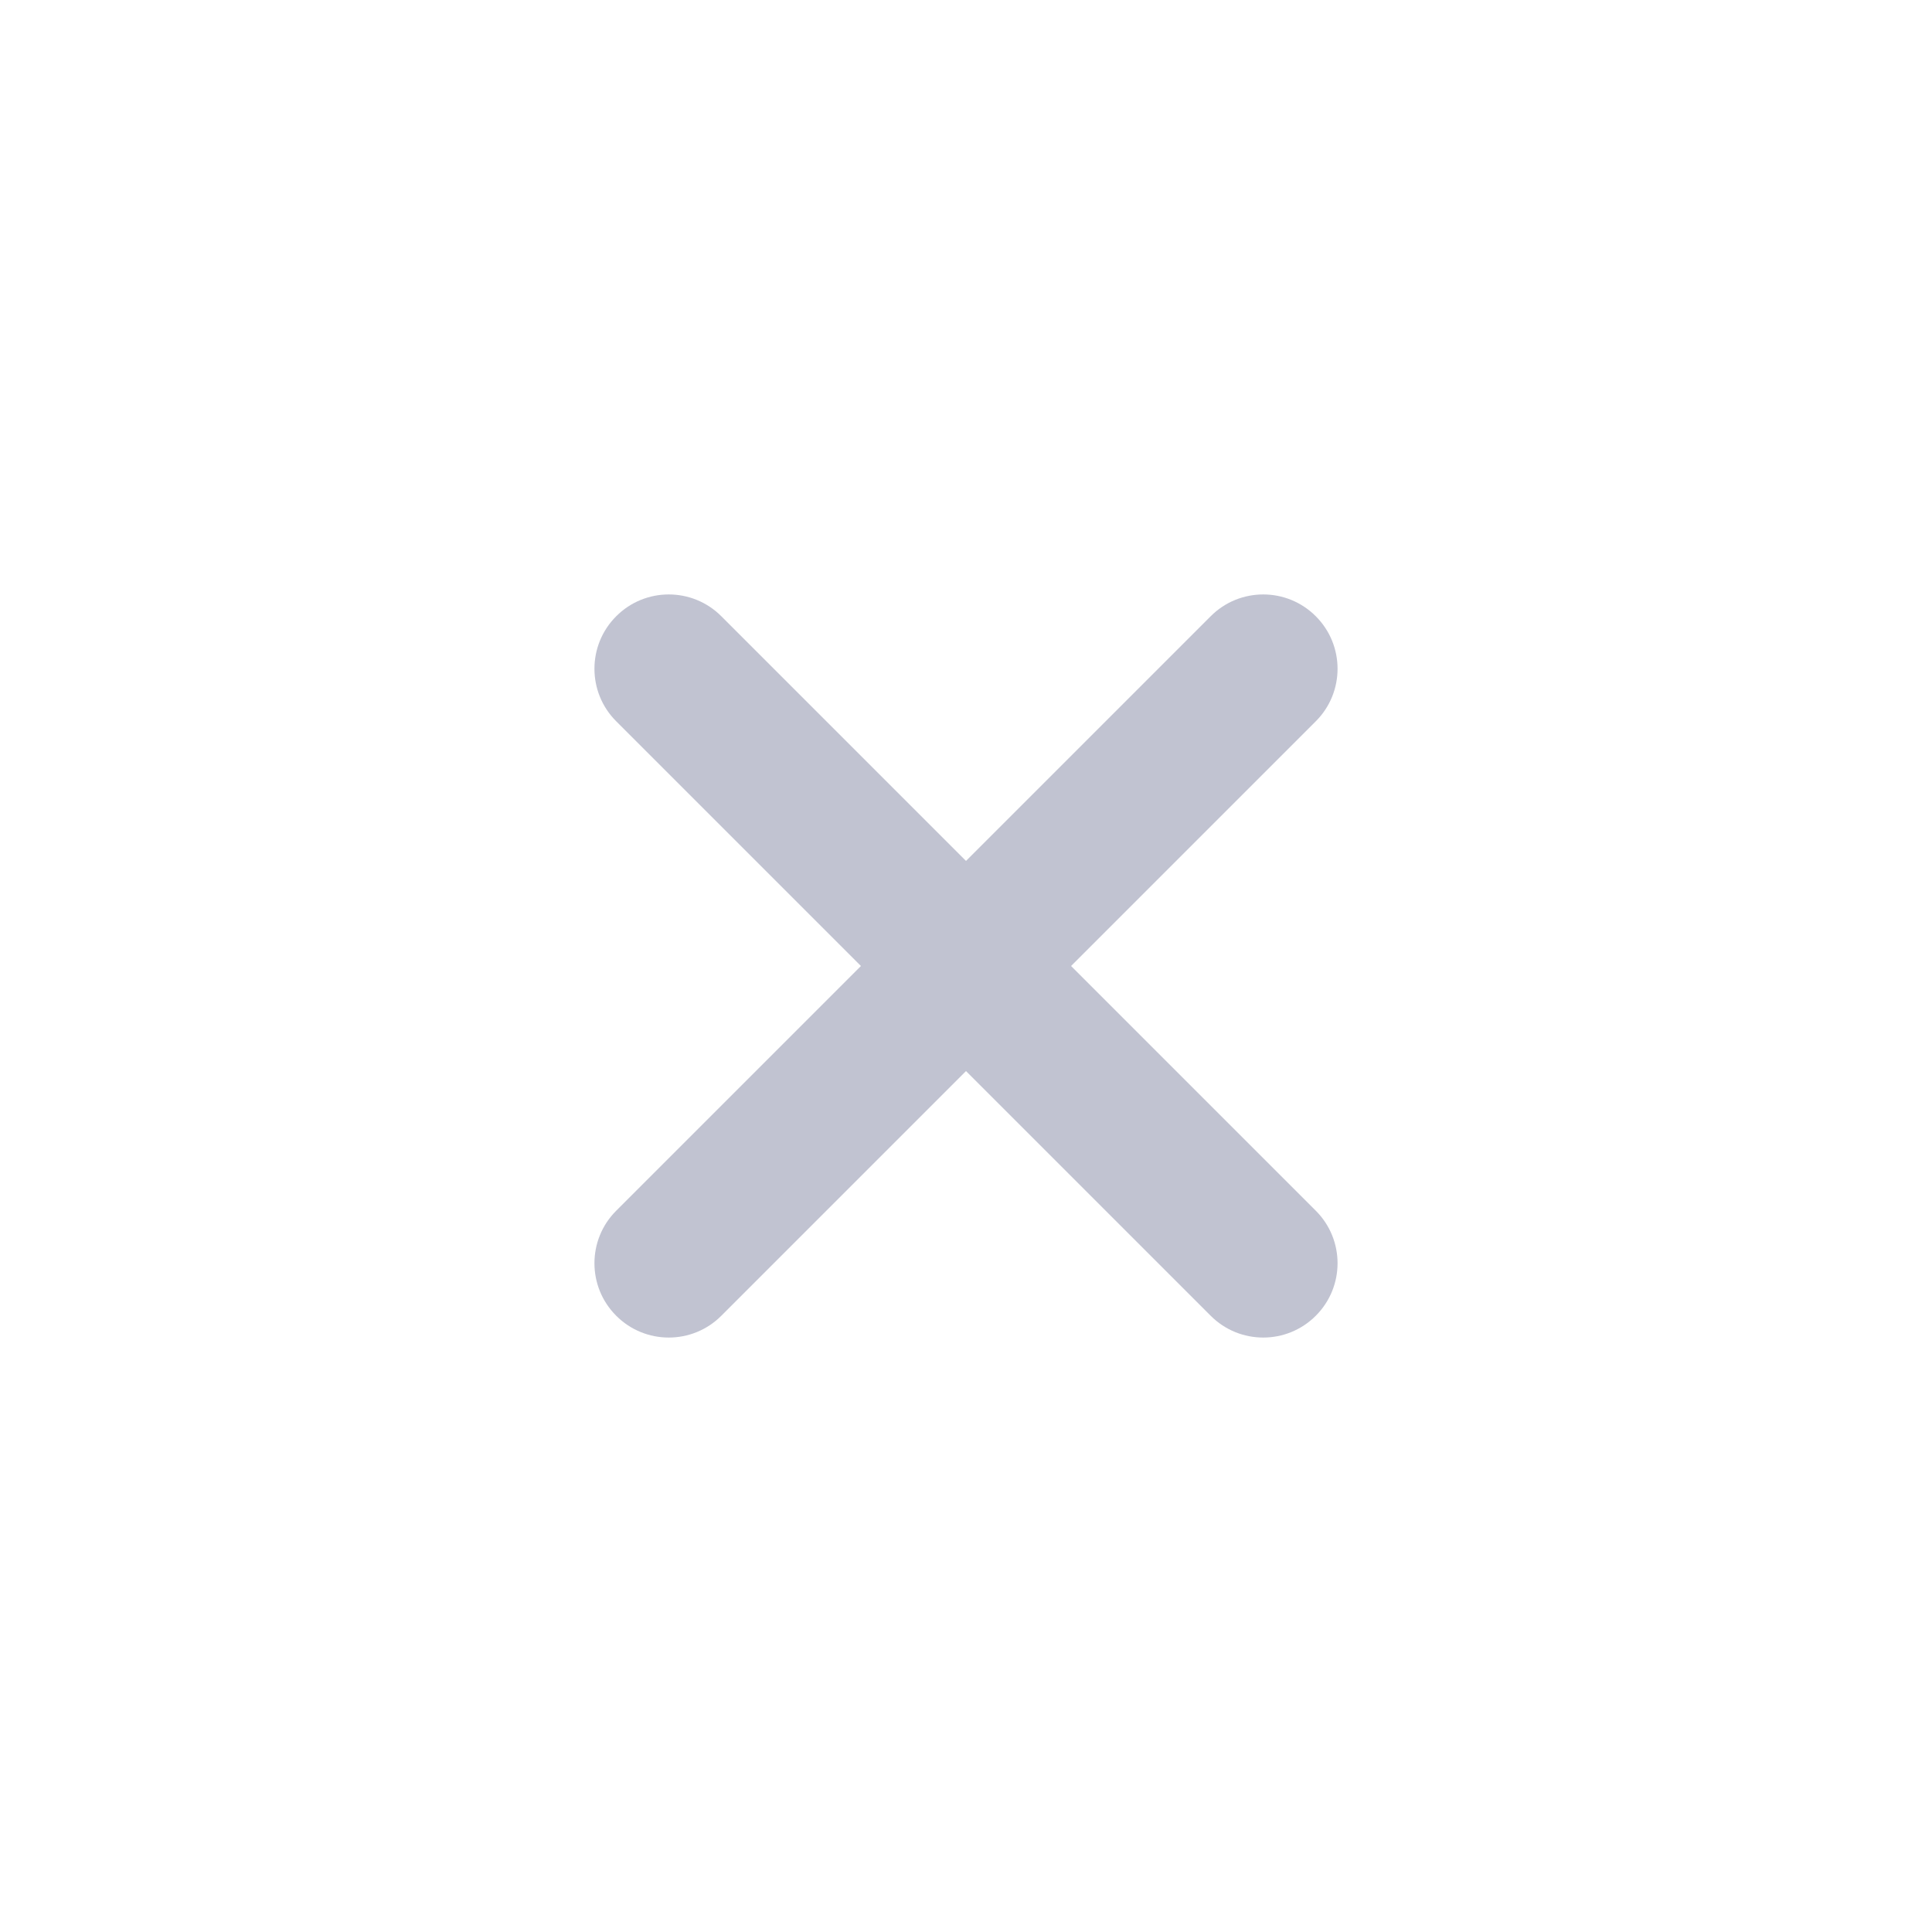
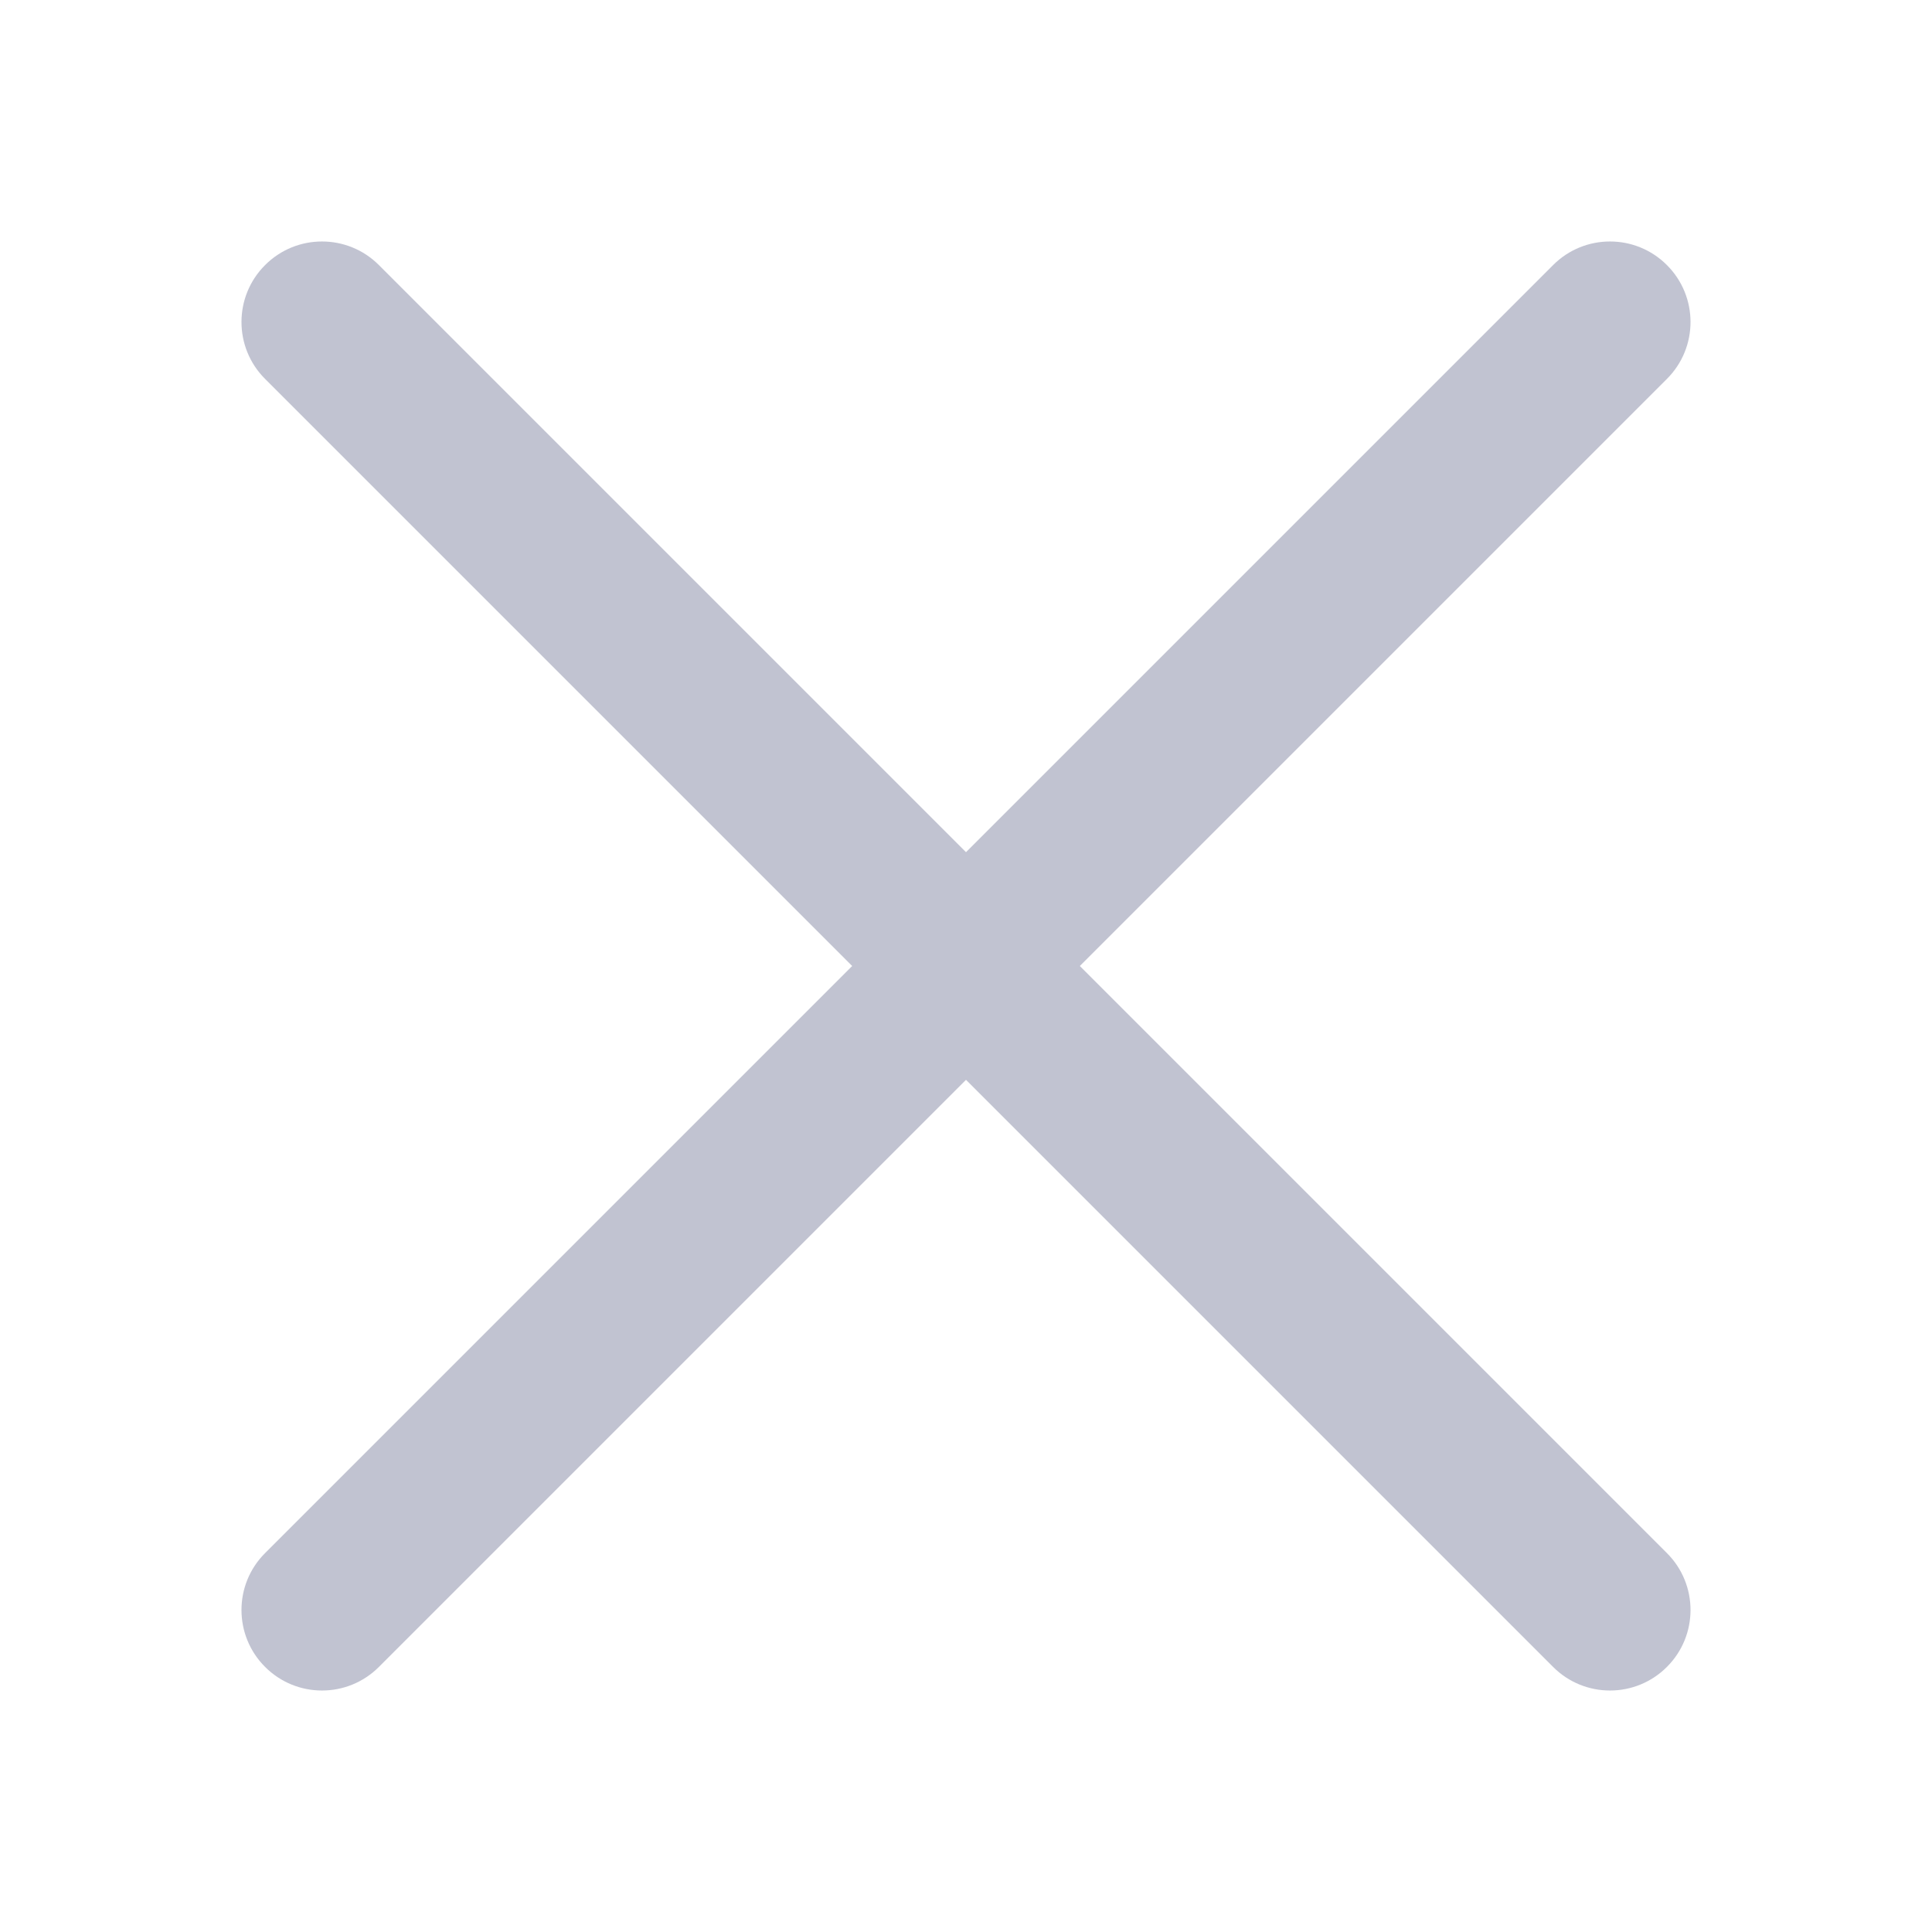
- <svg xmlns="http://www.w3.org/2000/svg" width="26" height="26" viewBox="0 0 26 26" fill="none">
-   <path fill-rule="evenodd" clip-rule="evenodd" d="M8.293 8.293C8.683 7.902 9.317 7.902 9.707 8.293L17.707 16.293C18.098 16.683 18.098 17.317 17.707 17.707C17.317 18.098 16.683 18.098 16.293 17.707L8.293 9.707C7.902 9.317 7.902 8.683 8.293 8.293Z" fill="#C1C3D1" />
-   <path fill-rule="evenodd" clip-rule="evenodd" d="M17.707 8.293C17.317 7.902 16.683 7.902 16.293 8.293L8.293 16.293C7.902 16.683 7.902 17.317 8.293 17.707C8.683 18.098 9.317 18.098 9.707 17.707L17.707 9.707C18.098 9.317 18.098 8.683 17.707 8.293Z" fill="#C1C3D1" />
+ <svg xmlns="http://www.w3.org/2000/svg" width="24" height="24" viewBox="0 0 24 24" fill="none">
+   <path fill-rule="evenodd" clip-rule="evenodd" d="M20.707 4.707C21.098 4.317 21.098 3.683 20.707 3.293C20.317 2.902 19.683 2.902 19.293 3.293L12 10.586L4.707 3.293C4.317 2.902 3.683 2.902 3.293 3.293C2.902 3.683 2.902 4.317 3.293 4.707L10.586 12L3.293 19.293C2.902 19.683 2.902 20.317 3.293 20.707C3.683 21.098 4.317 21.098 4.707 20.707L12 13.414L19.293 20.707C19.683 21.098 20.317 21.098 20.707 20.707C21.098 20.317 21.098 19.683 20.707 19.293L13.414 12L20.707 4.707Z" fill="#C1C3D1" />
</svg>
